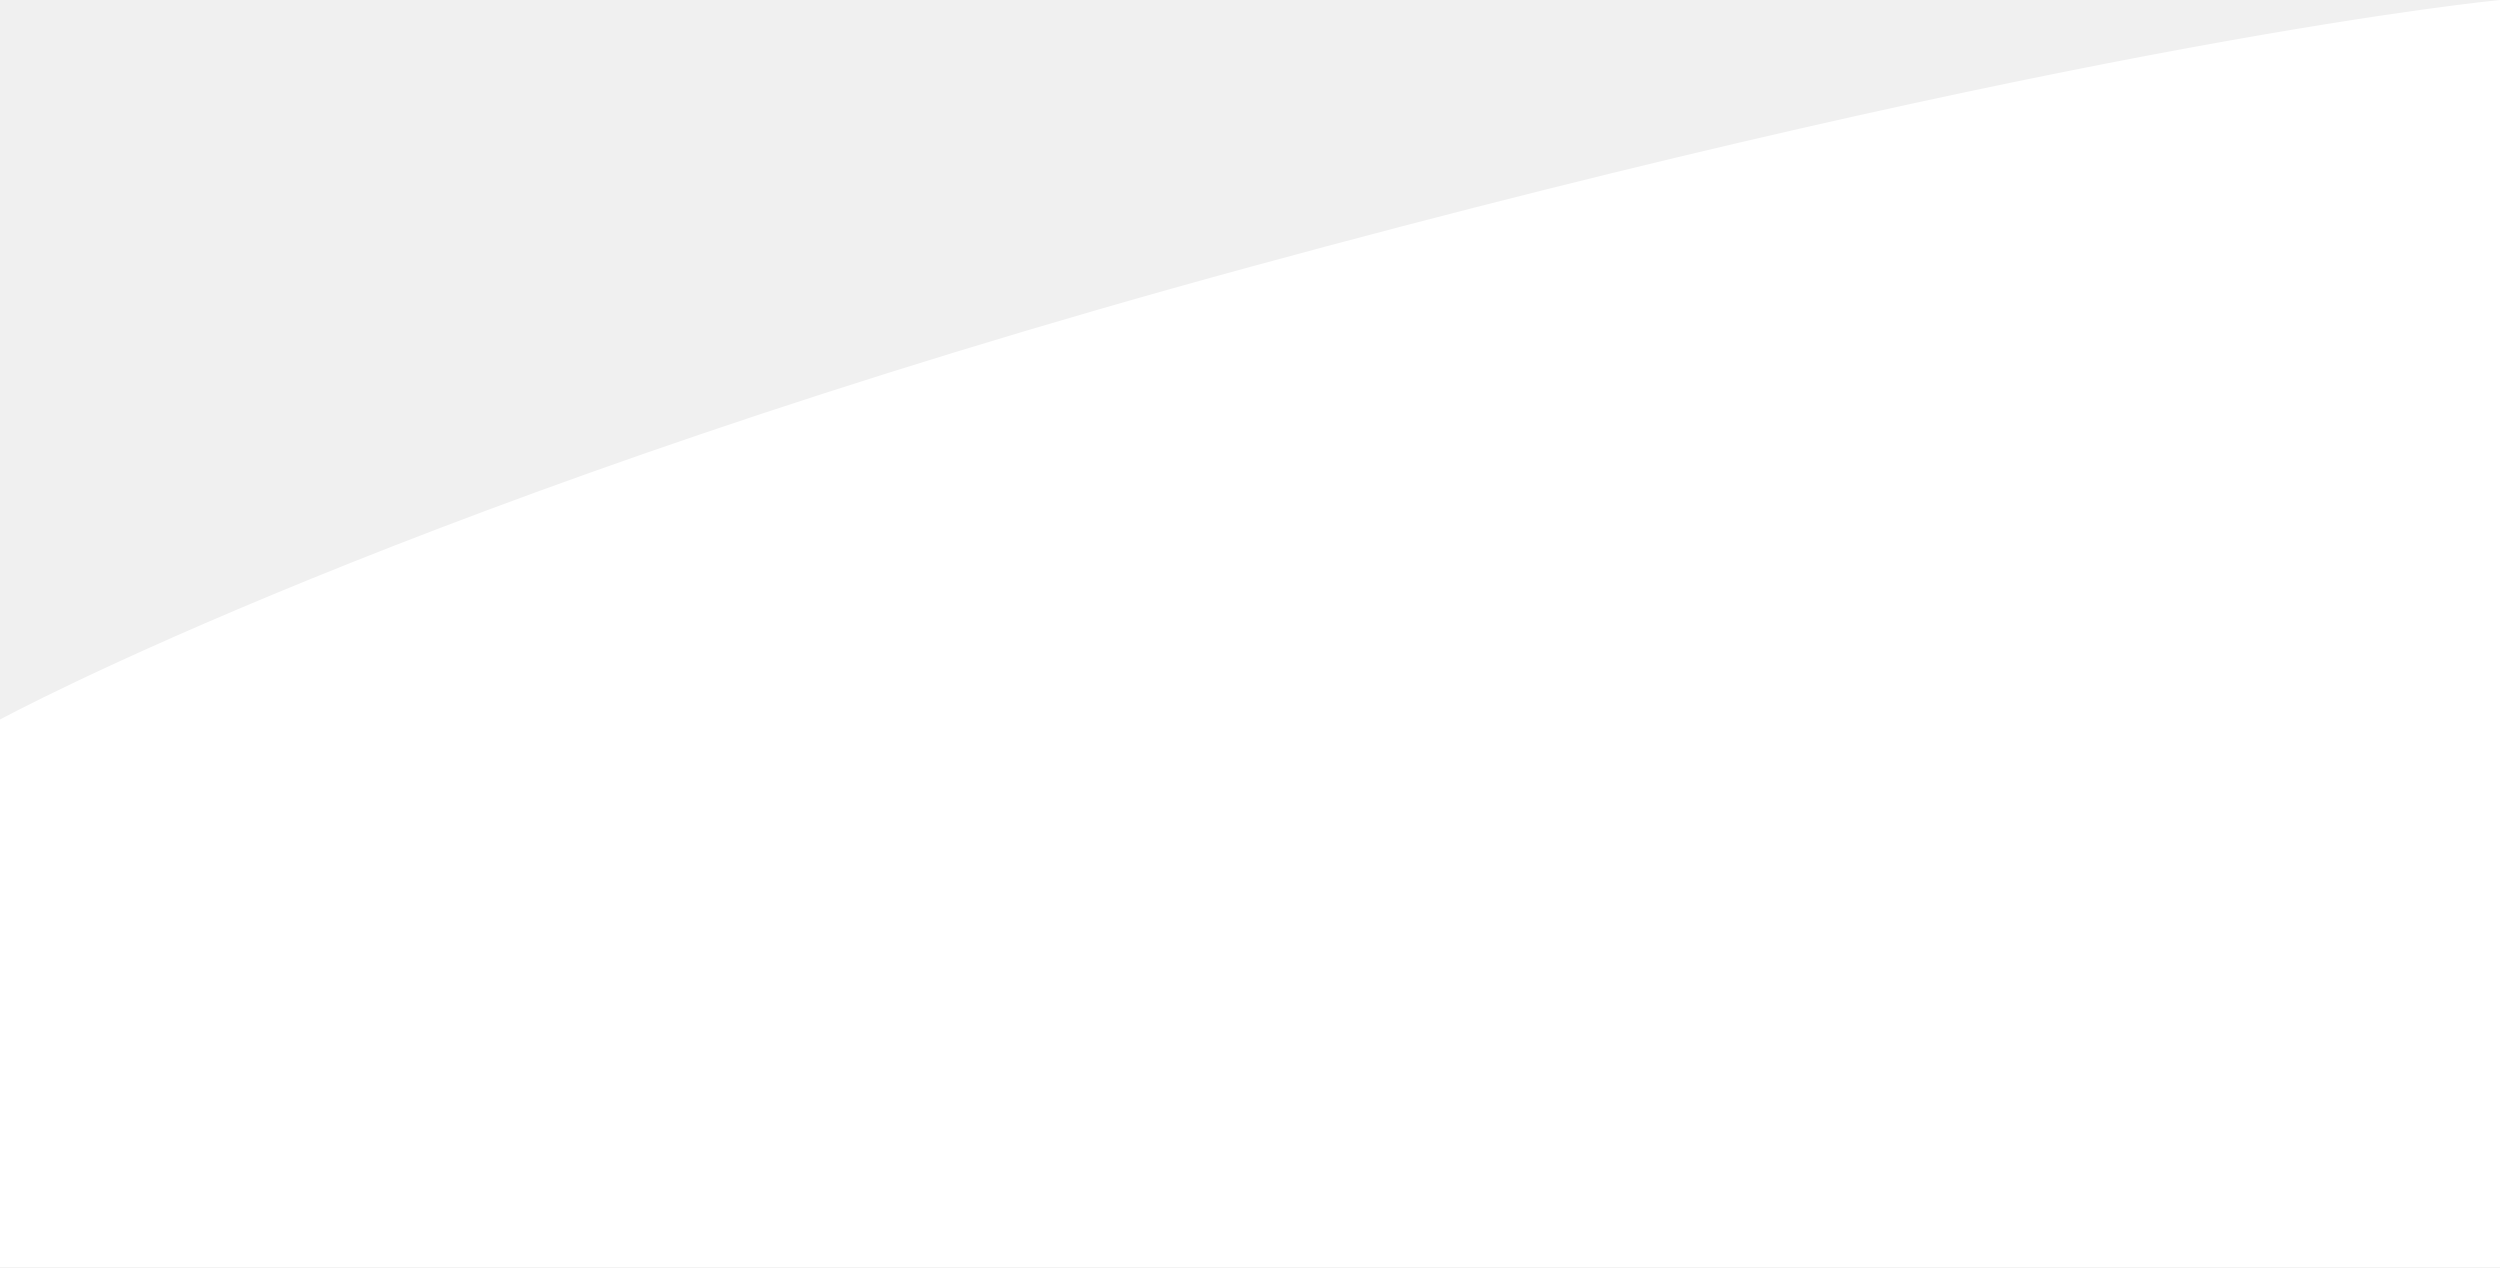
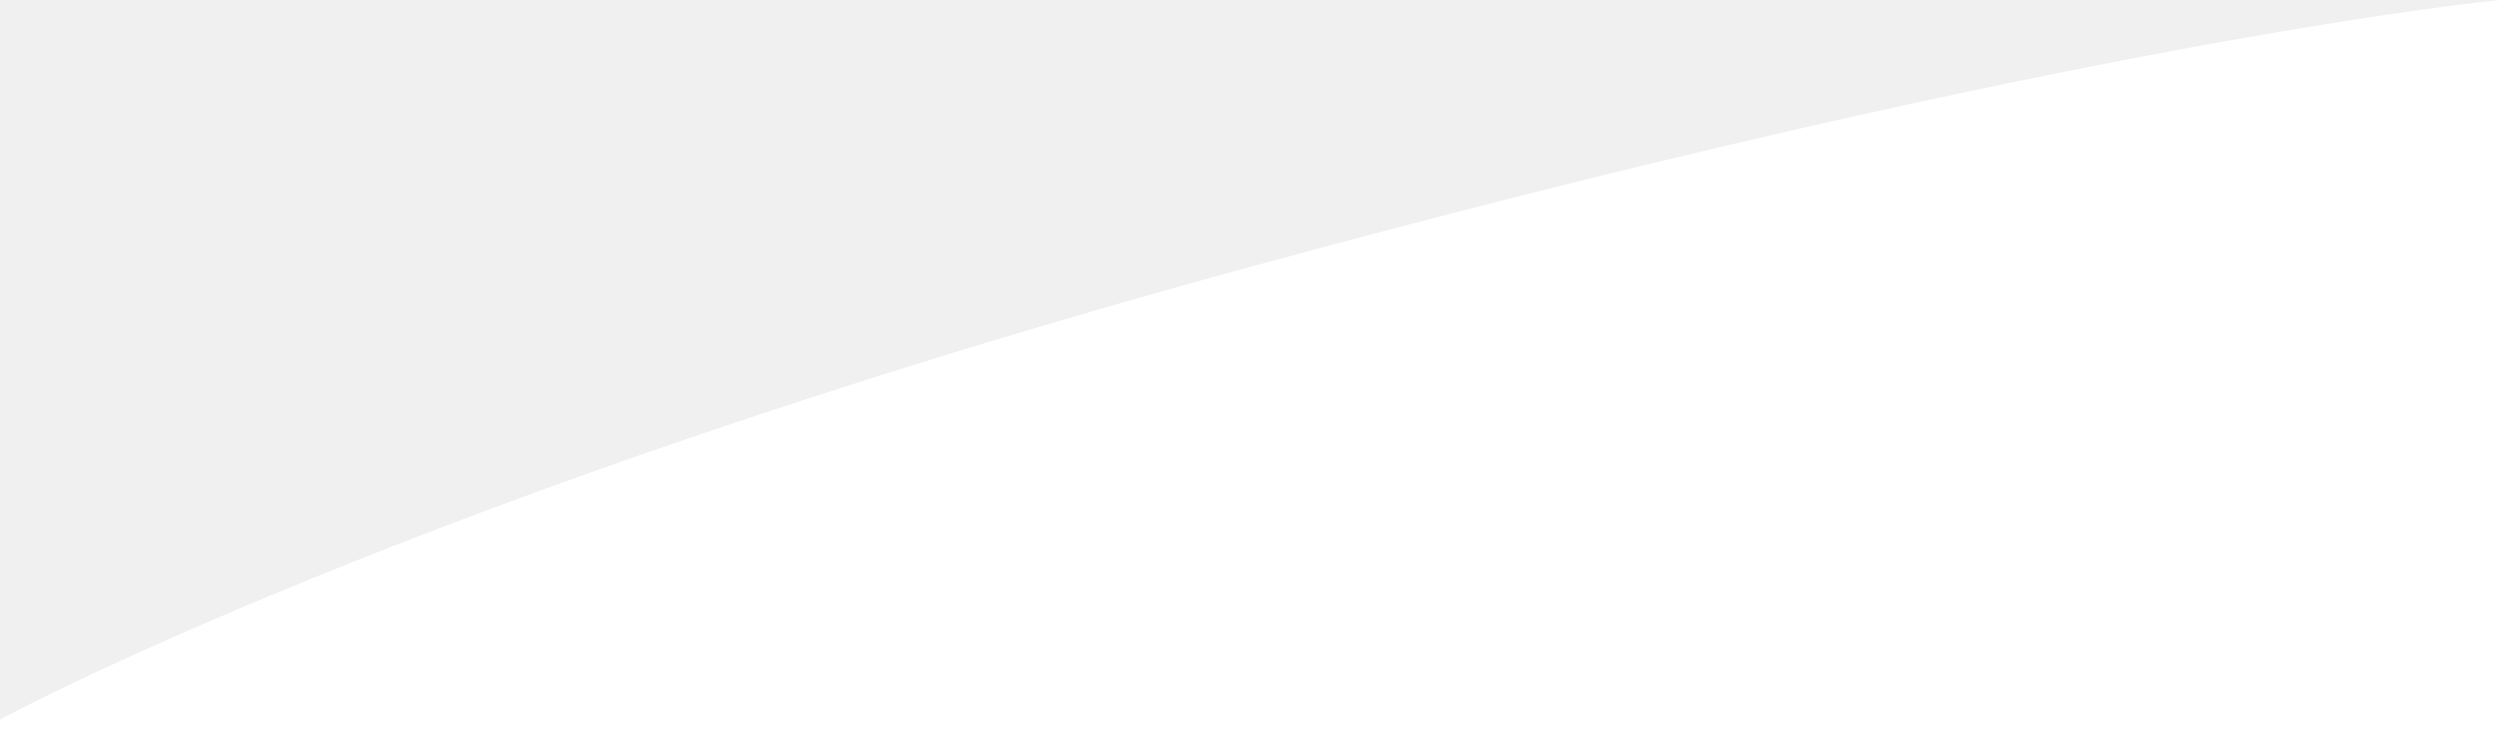
- <svg xmlns="http://www.w3.org/2000/svg" width="1120" height="568" viewBox="0 0 1120 568">
+ <svg xmlns="http://www.w3.org/2000/svg" width="1120" height="335" viewBox="0 0 1120 335">
  <path fill="#FFFFFF" fill-rule="evenodd" d="M0,322.351 C0,322.351 184.684,221.914 560,119.591 C935.316,17.267 1120,2.84217094e-13 1120,2.84217094e-13 L1120,567.701 L0,567.701 L0,322.351 Z" />
</svg>
